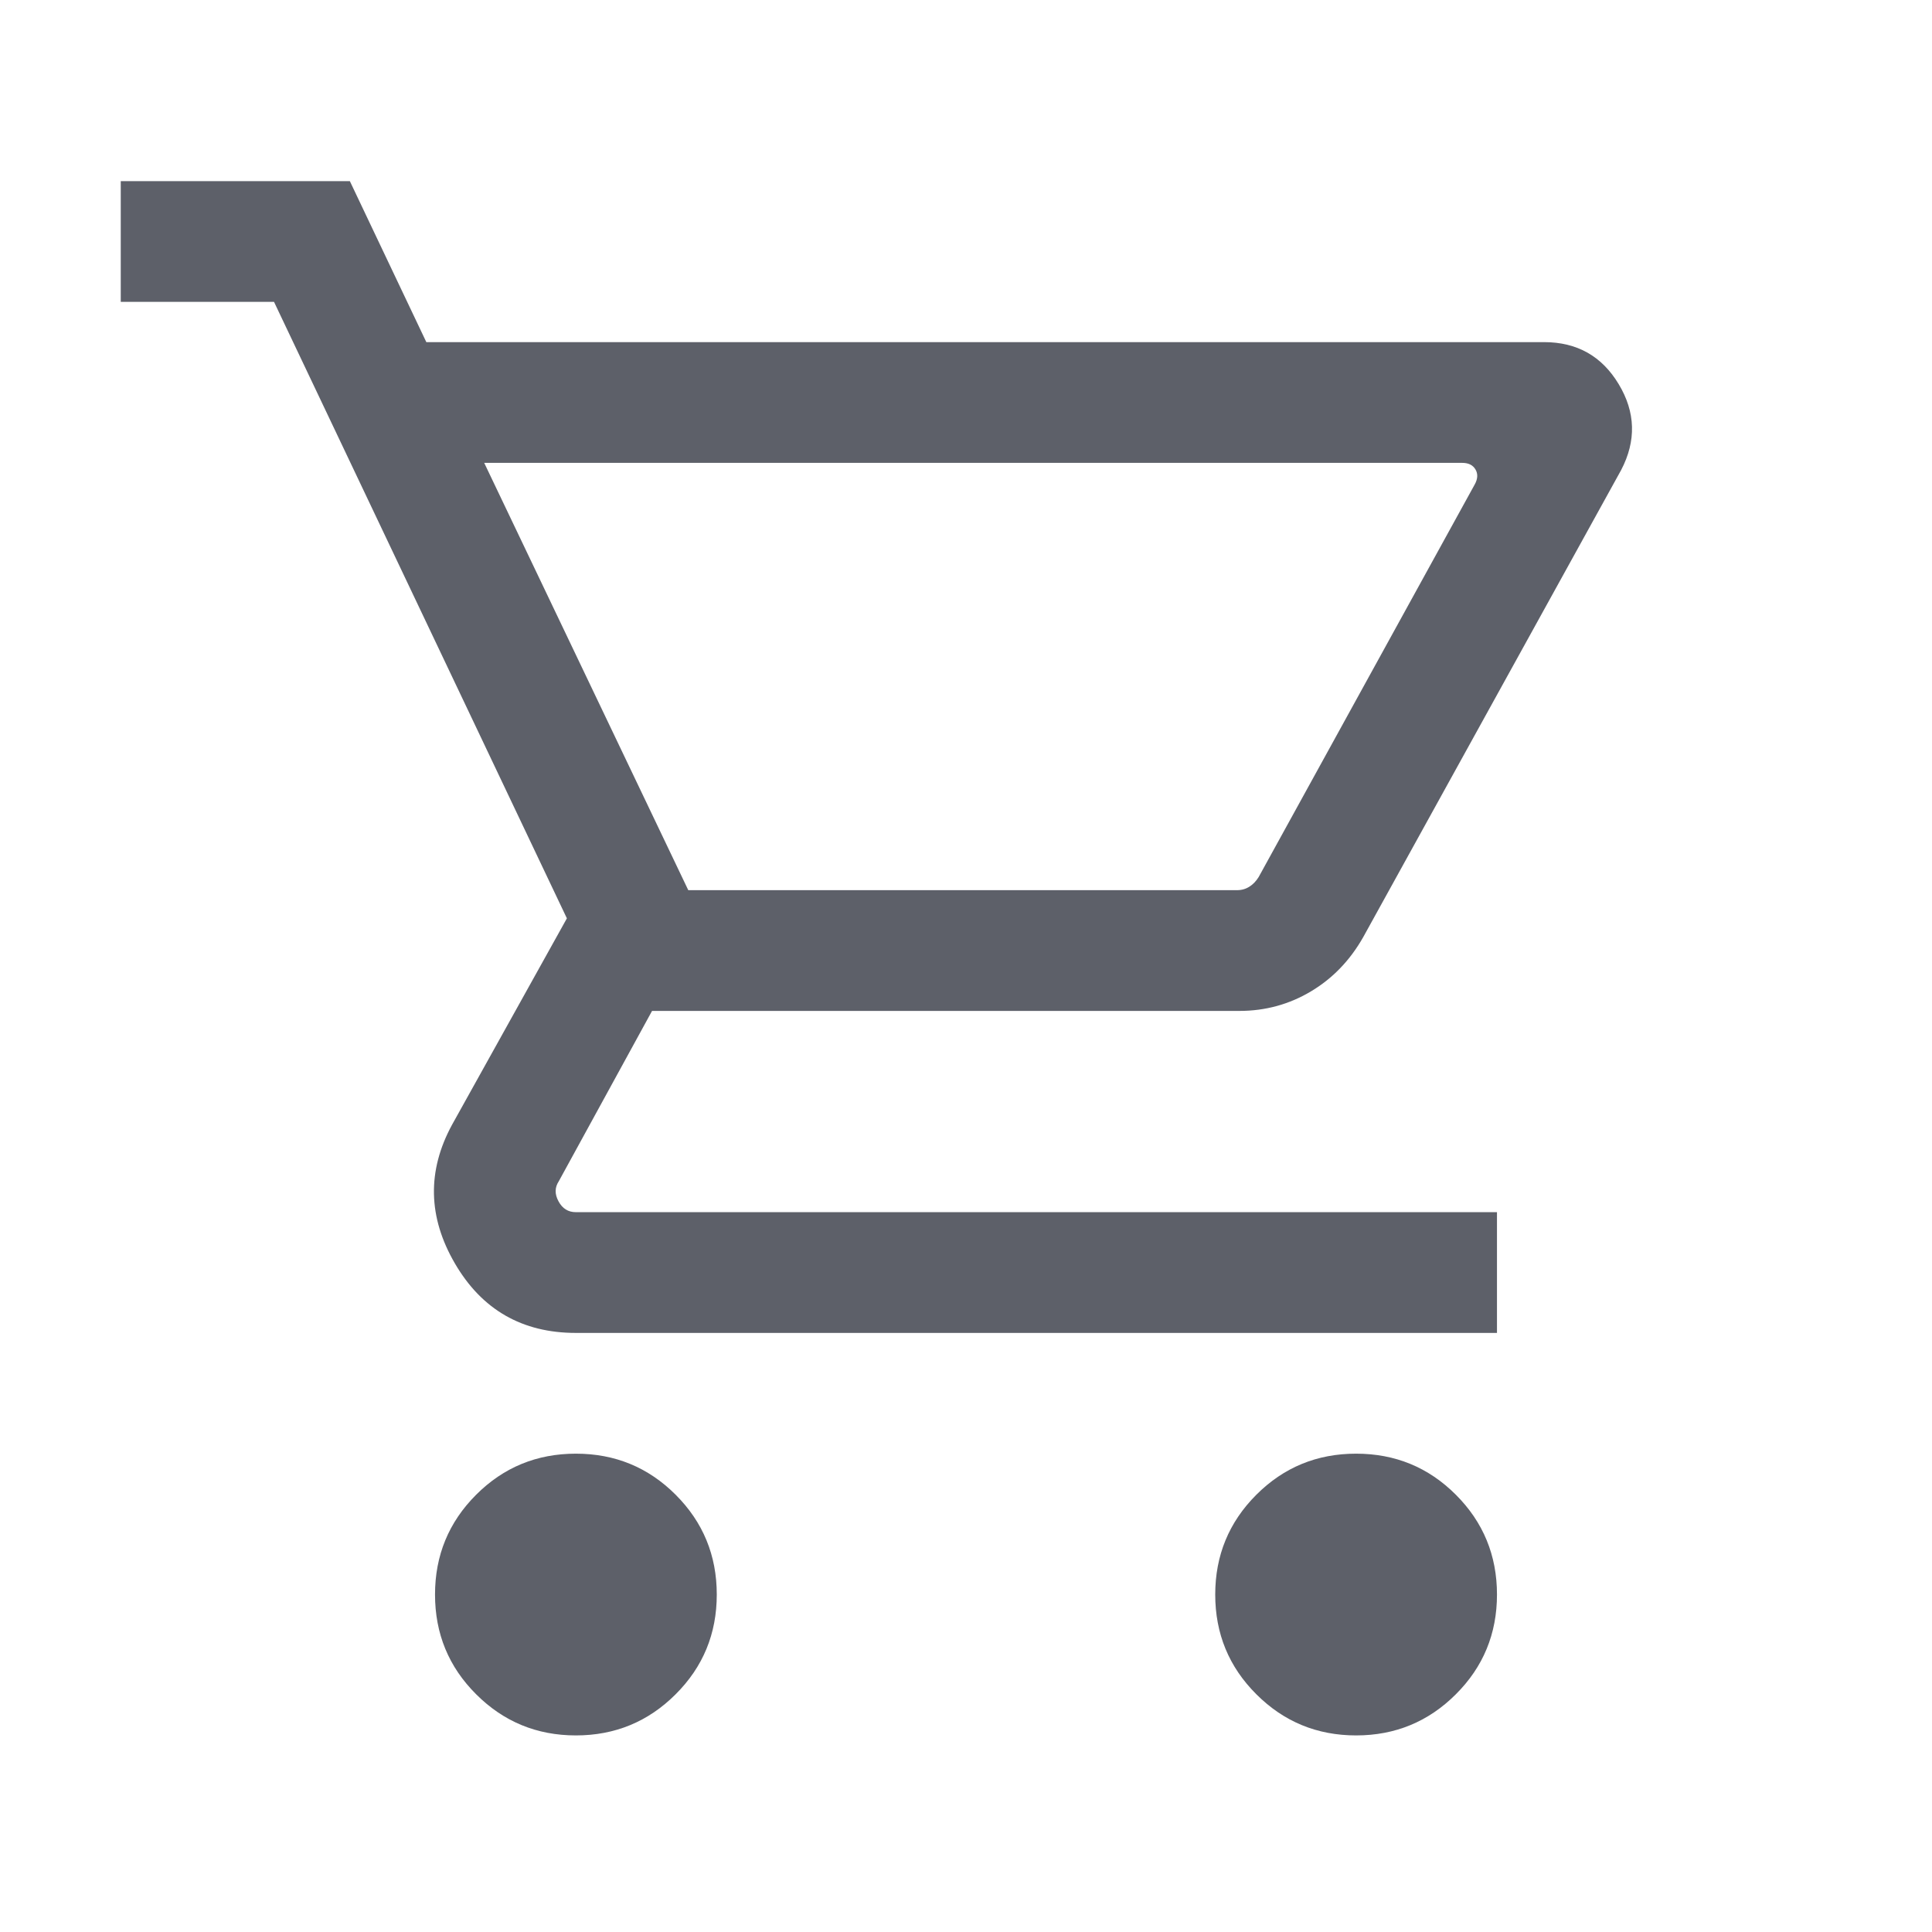
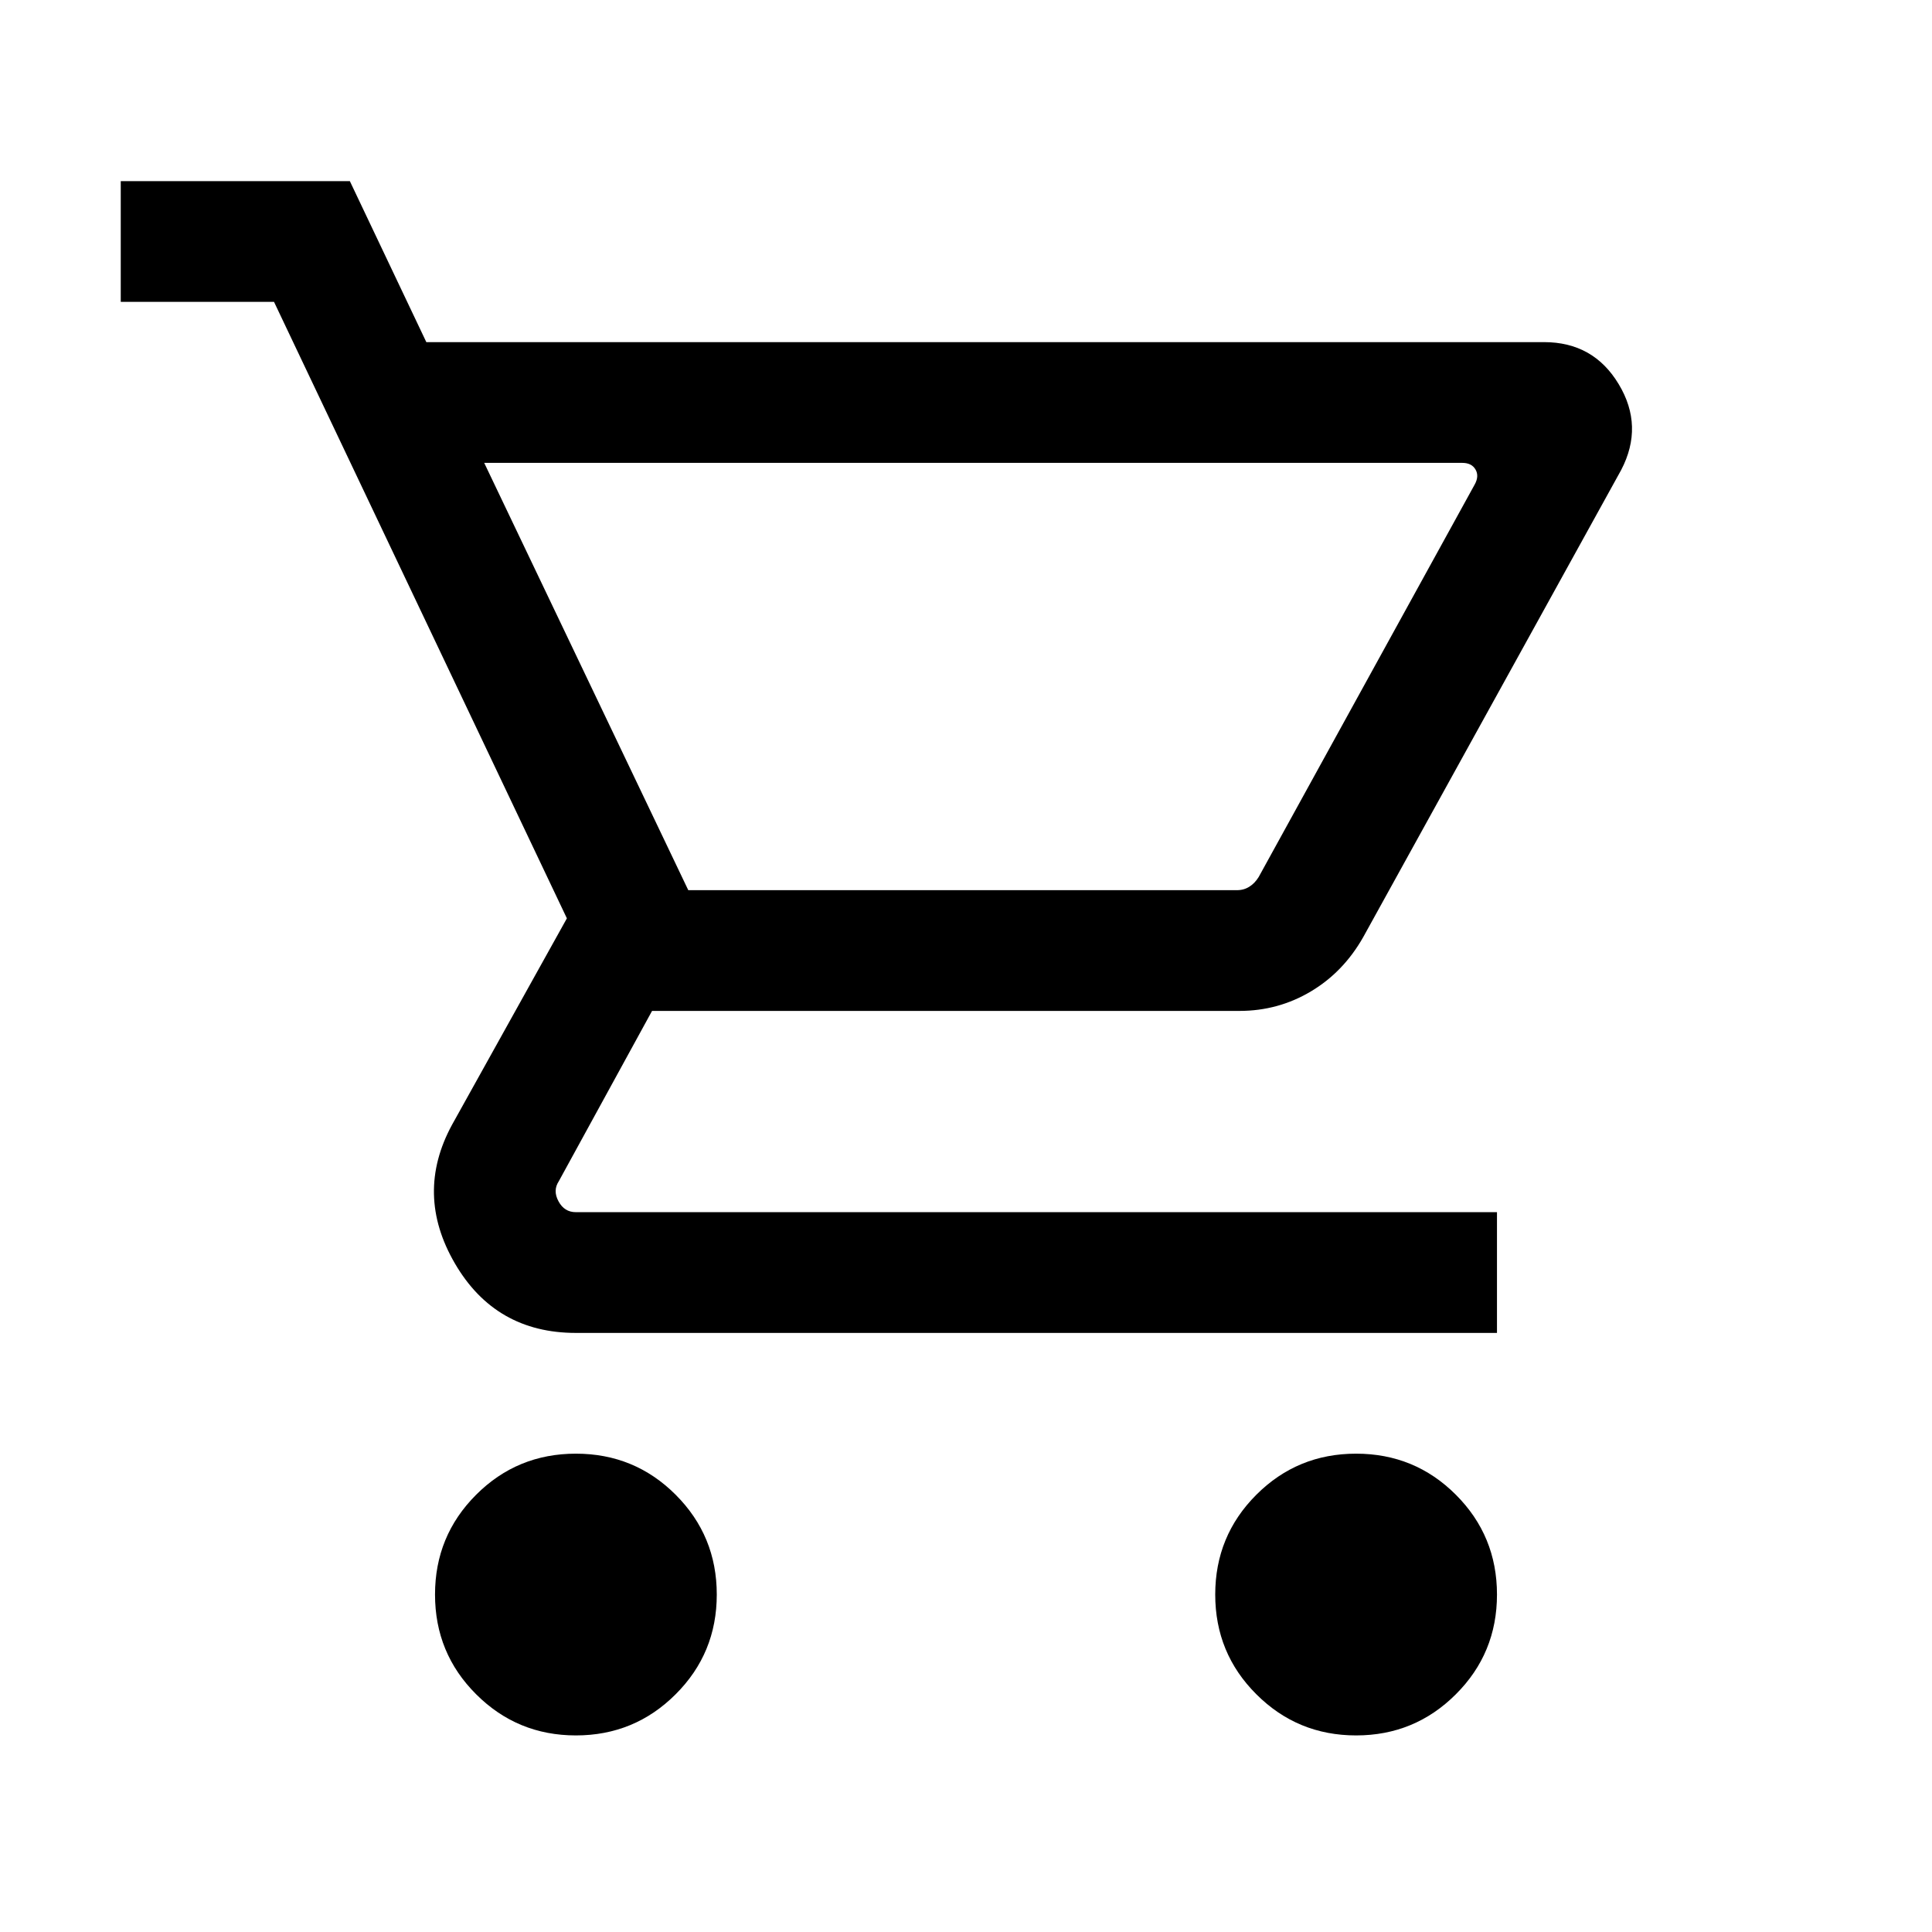
- <svg xmlns="http://www.w3.org/2000/svg" width="24" height="24" viewBox="0 0 24 24" fill="none">
-   <path d="M5.915 21.047C5.574 20.707 5.404 20.294 5.404 19.808C5.404 19.322 5.574 18.909 5.915 18.568C6.255 18.228 6.668 18.058 7.154 18.058C7.64 18.058 8.053 18.228 8.393 18.568C8.734 18.909 8.904 19.322 8.904 19.808C8.904 20.294 8.734 20.707 8.393 21.047C8.053 21.387 7.64 21.558 7.154 21.558C6.668 21.558 6.255 21.387 5.915 21.047ZM15.607 21.047C15.266 20.707 15.096 20.294 15.096 19.808C15.096 19.322 15.266 18.909 15.607 18.568C15.947 18.228 16.36 18.058 16.846 18.058C17.332 18.058 17.745 18.228 18.085 18.568C18.426 18.909 18.596 19.322 18.596 19.808C18.596 20.294 18.426 20.707 18.085 21.047C17.745 21.387 17.332 21.558 16.846 21.558C16.36 21.558 15.947 21.387 15.607 21.047ZM6.015 5.75L8.55 11.058H15.367C15.425 11.058 15.476 11.043 15.521 11.014C15.566 10.986 15.604 10.946 15.636 10.894L18.319 6.019C18.358 5.949 18.361 5.886 18.329 5.832C18.297 5.777 18.242 5.75 18.165 5.75H6.015ZM5.296 4.25H19.181C19.59 4.25 19.899 4.424 20.108 4.772C20.318 5.12 20.328 5.476 20.139 5.838L16.934 11.642C16.77 11.931 16.554 12.155 16.284 12.316C16.014 12.477 15.718 12.558 15.396 12.558H8.1L6.942 14.673C6.891 14.75 6.889 14.833 6.938 14.923C6.986 15.013 7.058 15.058 7.154 15.058H18.596V16.558H7.154C6.487 16.558 5.986 16.27 5.651 15.695C5.316 15.12 5.304 14.546 5.615 13.973L7.042 11.408L3.404 3.75H1.5V2.25H4.346L5.296 4.25Z" fill="#5D6069" />
+ <svg xmlns="http://www.w3.org/2000/svg" viewBox="0 0 24 24" fill="none">
+   <path d="M5.915 21.047C5.574 20.707 5.404 20.294 5.404 19.808C5.404 19.322 5.574 18.909 5.915 18.568C6.255 18.228 6.668 18.058 7.154 18.058C7.64 18.058 8.053 18.228 8.393 18.568C8.734 18.909 8.904 19.322 8.904 19.808C8.904 20.294 8.734 20.707 8.393 21.047C8.053 21.387 7.64 21.558 7.154 21.558C6.668 21.558 6.255 21.387 5.915 21.047ZM15.607 21.047C15.266 20.707 15.096 20.294 15.096 19.808C15.096 19.322 15.266 18.909 15.607 18.568C15.947 18.228 16.36 18.058 16.846 18.058C17.332 18.058 17.745 18.228 18.085 18.568C18.426 18.909 18.596 19.322 18.596 19.808C18.596 20.294 18.426 20.707 18.085 21.047C17.745 21.387 17.332 21.558 16.846 21.558C16.36 21.558 15.947 21.387 15.607 21.047ZM6.015 5.75L8.55 11.058H15.367C15.425 11.058 15.476 11.043 15.521 11.014C15.566 10.986 15.604 10.946 15.636 10.894L18.319 6.019C18.358 5.949 18.361 5.886 18.329 5.832C18.297 5.777 18.242 5.75 18.165 5.75H6.015ZM5.296 4.25H19.181C19.59 4.25 19.899 4.424 20.108 4.772C20.318 5.12 20.328 5.476 20.139 5.838L16.934 11.642C16.77 11.931 16.554 12.155 16.284 12.316C16.014 12.477 15.718 12.558 15.396 12.558H8.1L6.942 14.673C6.891 14.75 6.889 14.833 6.938 14.923C6.986 15.013 7.058 15.058 7.154 15.058H18.596V16.558H7.154C6.487 16.558 5.986 16.27 5.651 15.695C5.316 15.12 5.304 14.546 5.615 13.973L7.042 11.408L3.404 3.75H1.5V2.25H4.346L5.296 4.25Z" fill="currentColor" />
</svg>
